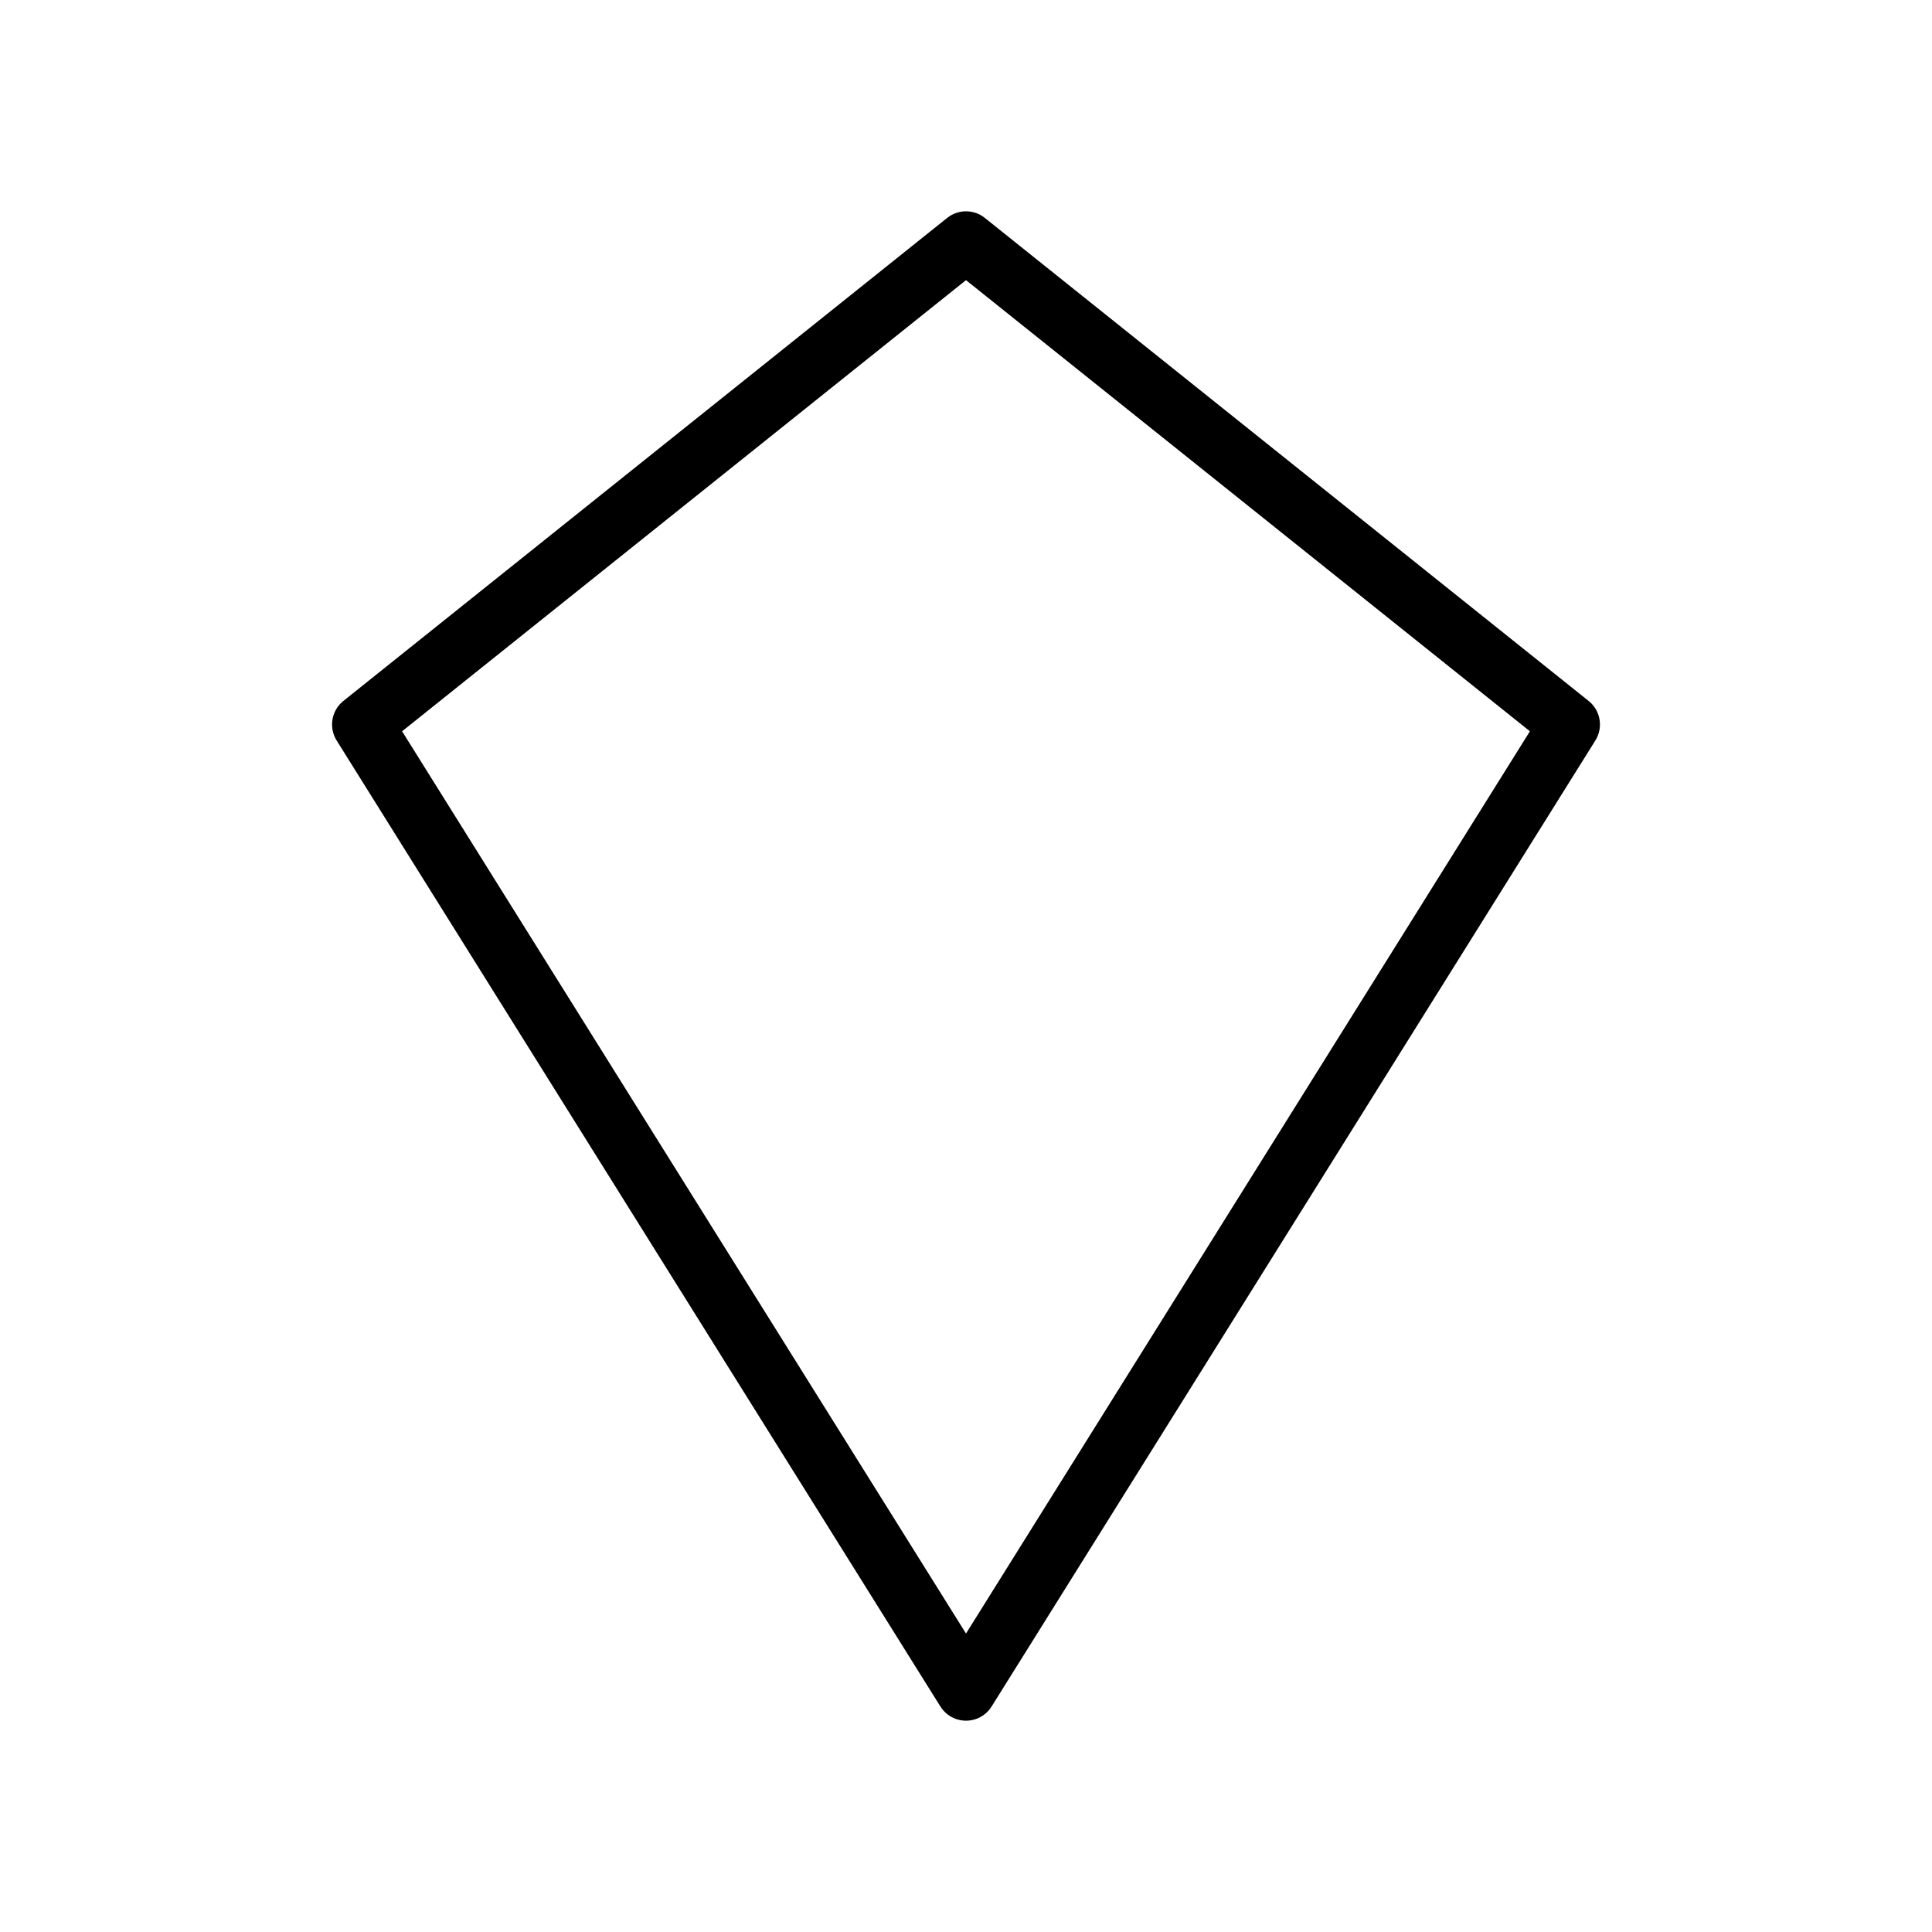
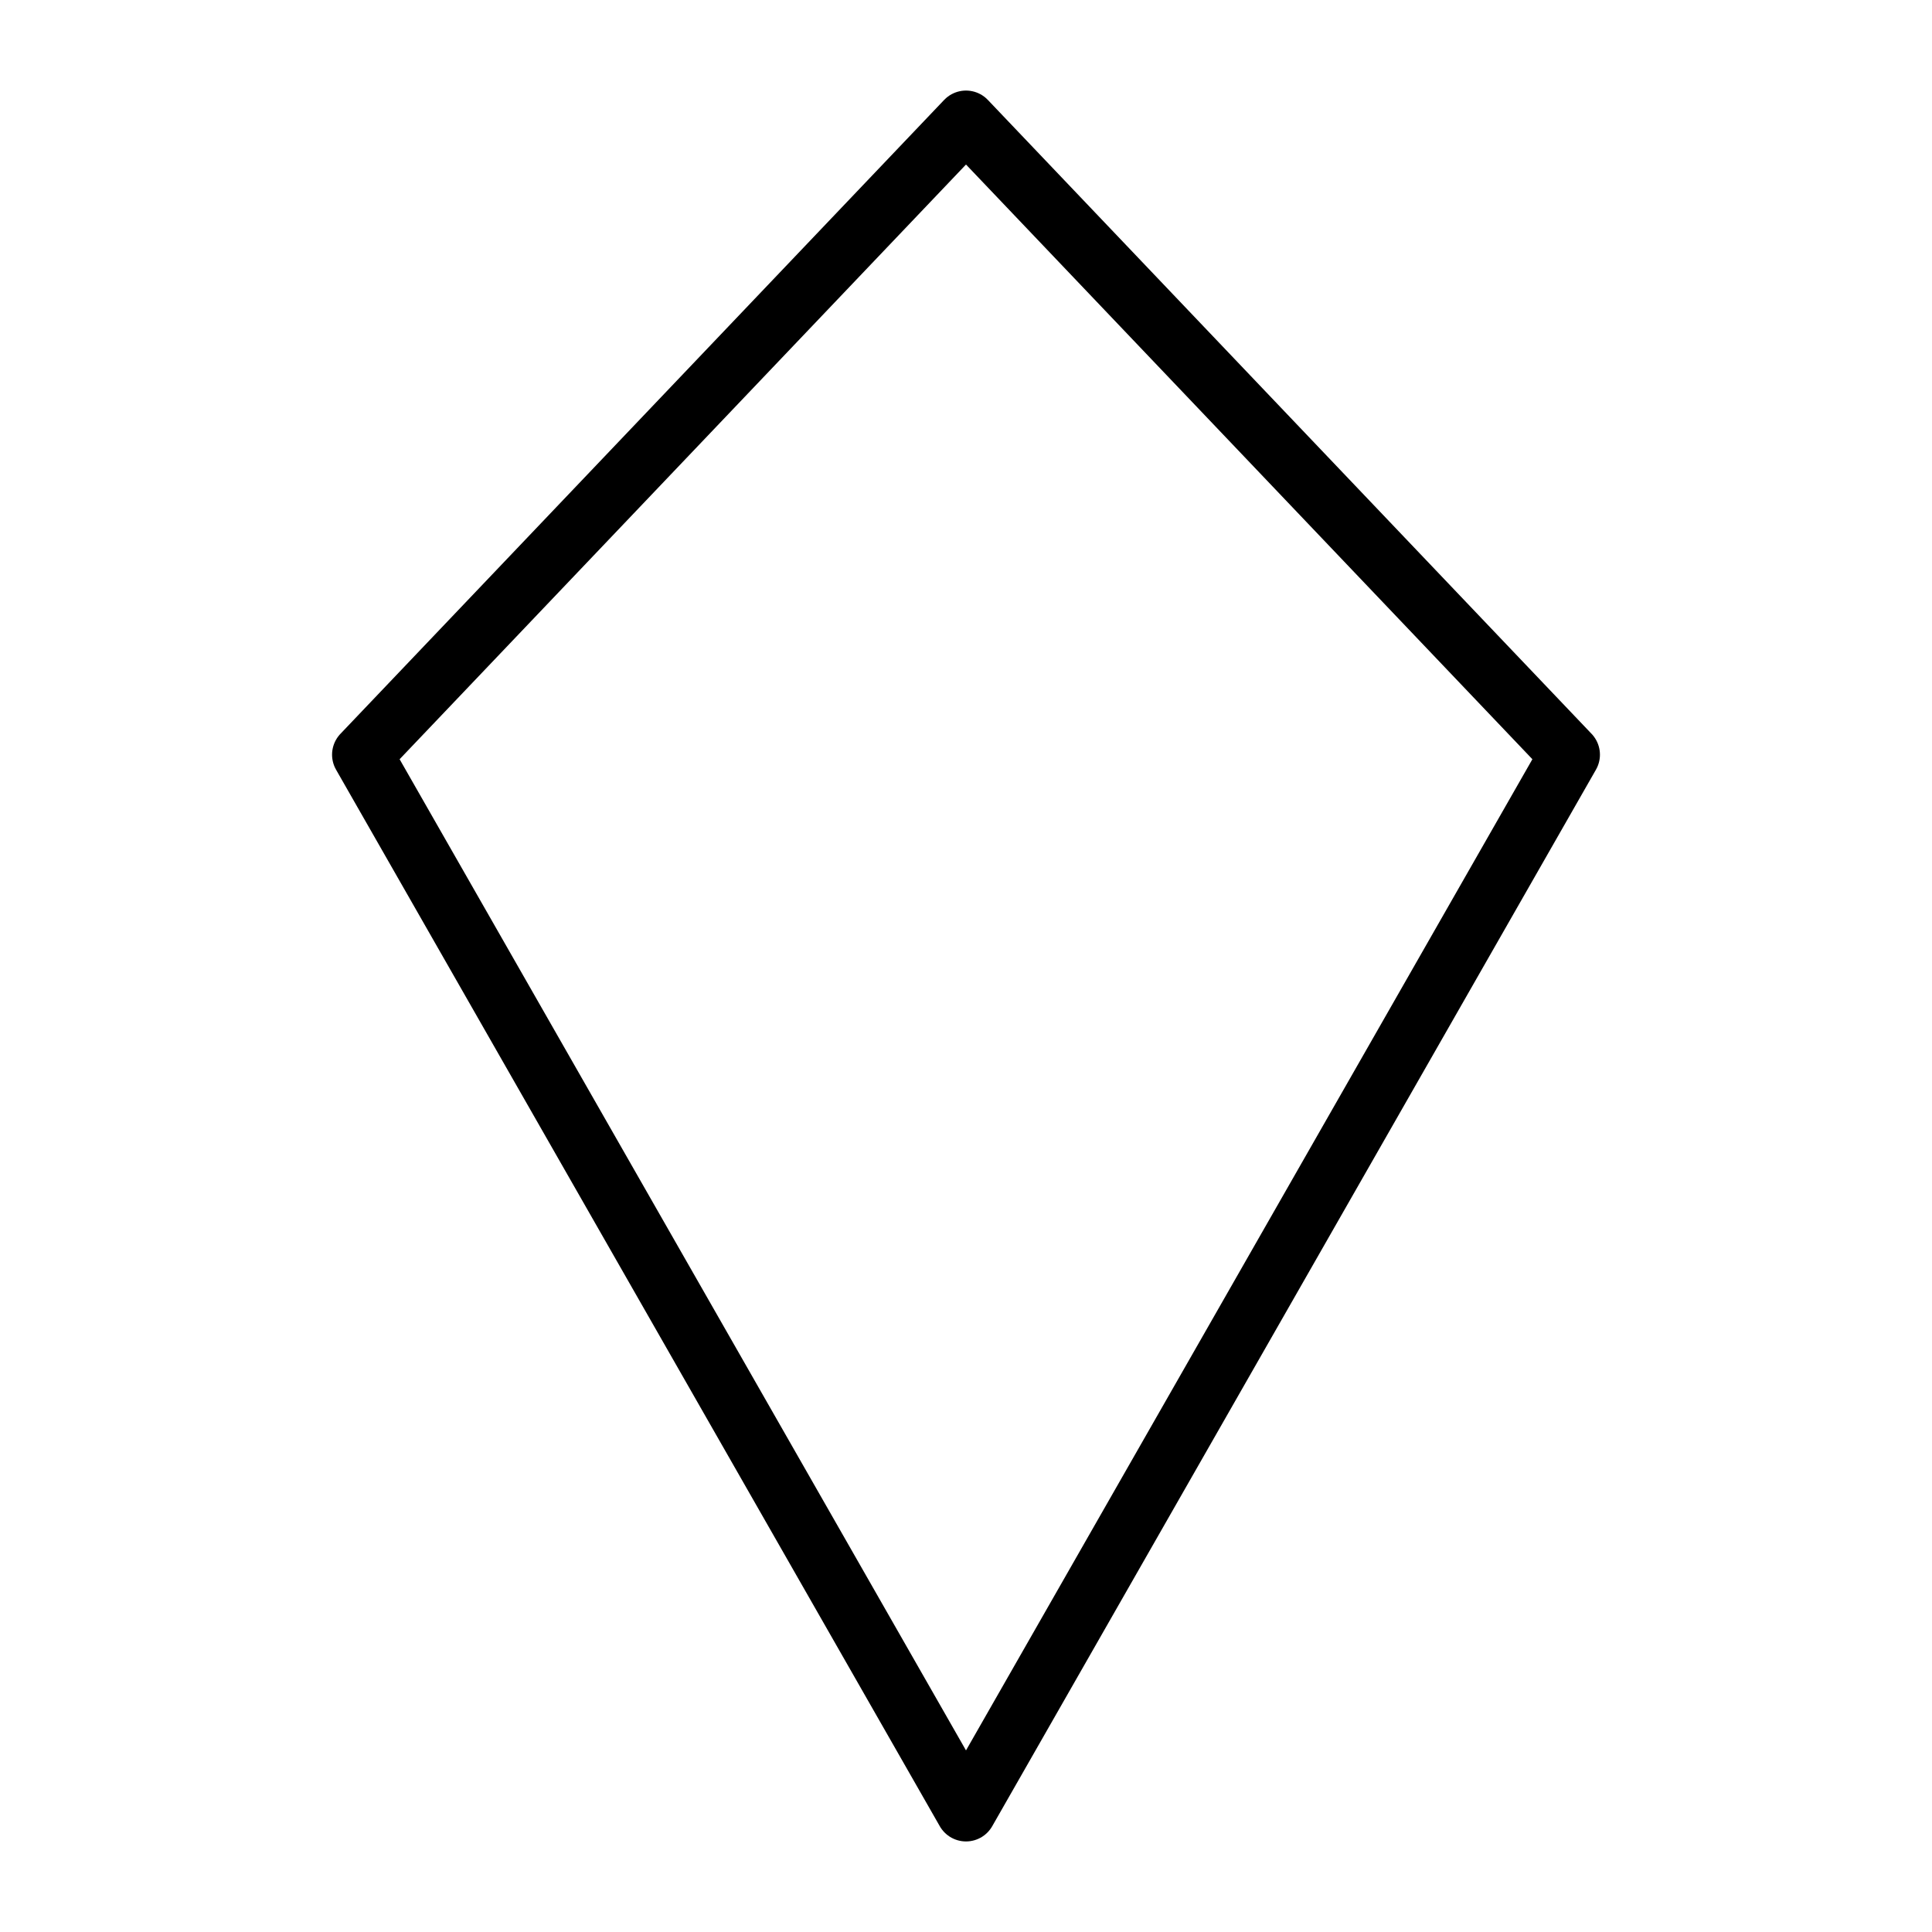
<svg xmlns="http://www.w3.org/2000/svg" viewBox="0 0 64 64" fill="none" stroke="currentColor" stroke-width="2" stroke-linecap="round" stroke-linejoin="round">
-   <path d="M32 8 L 52 24 L 32 56 L 12 24 Z" />
+   <path d="M32 4 L52 25 L32 60 L12 25 Z" />
</svg>
